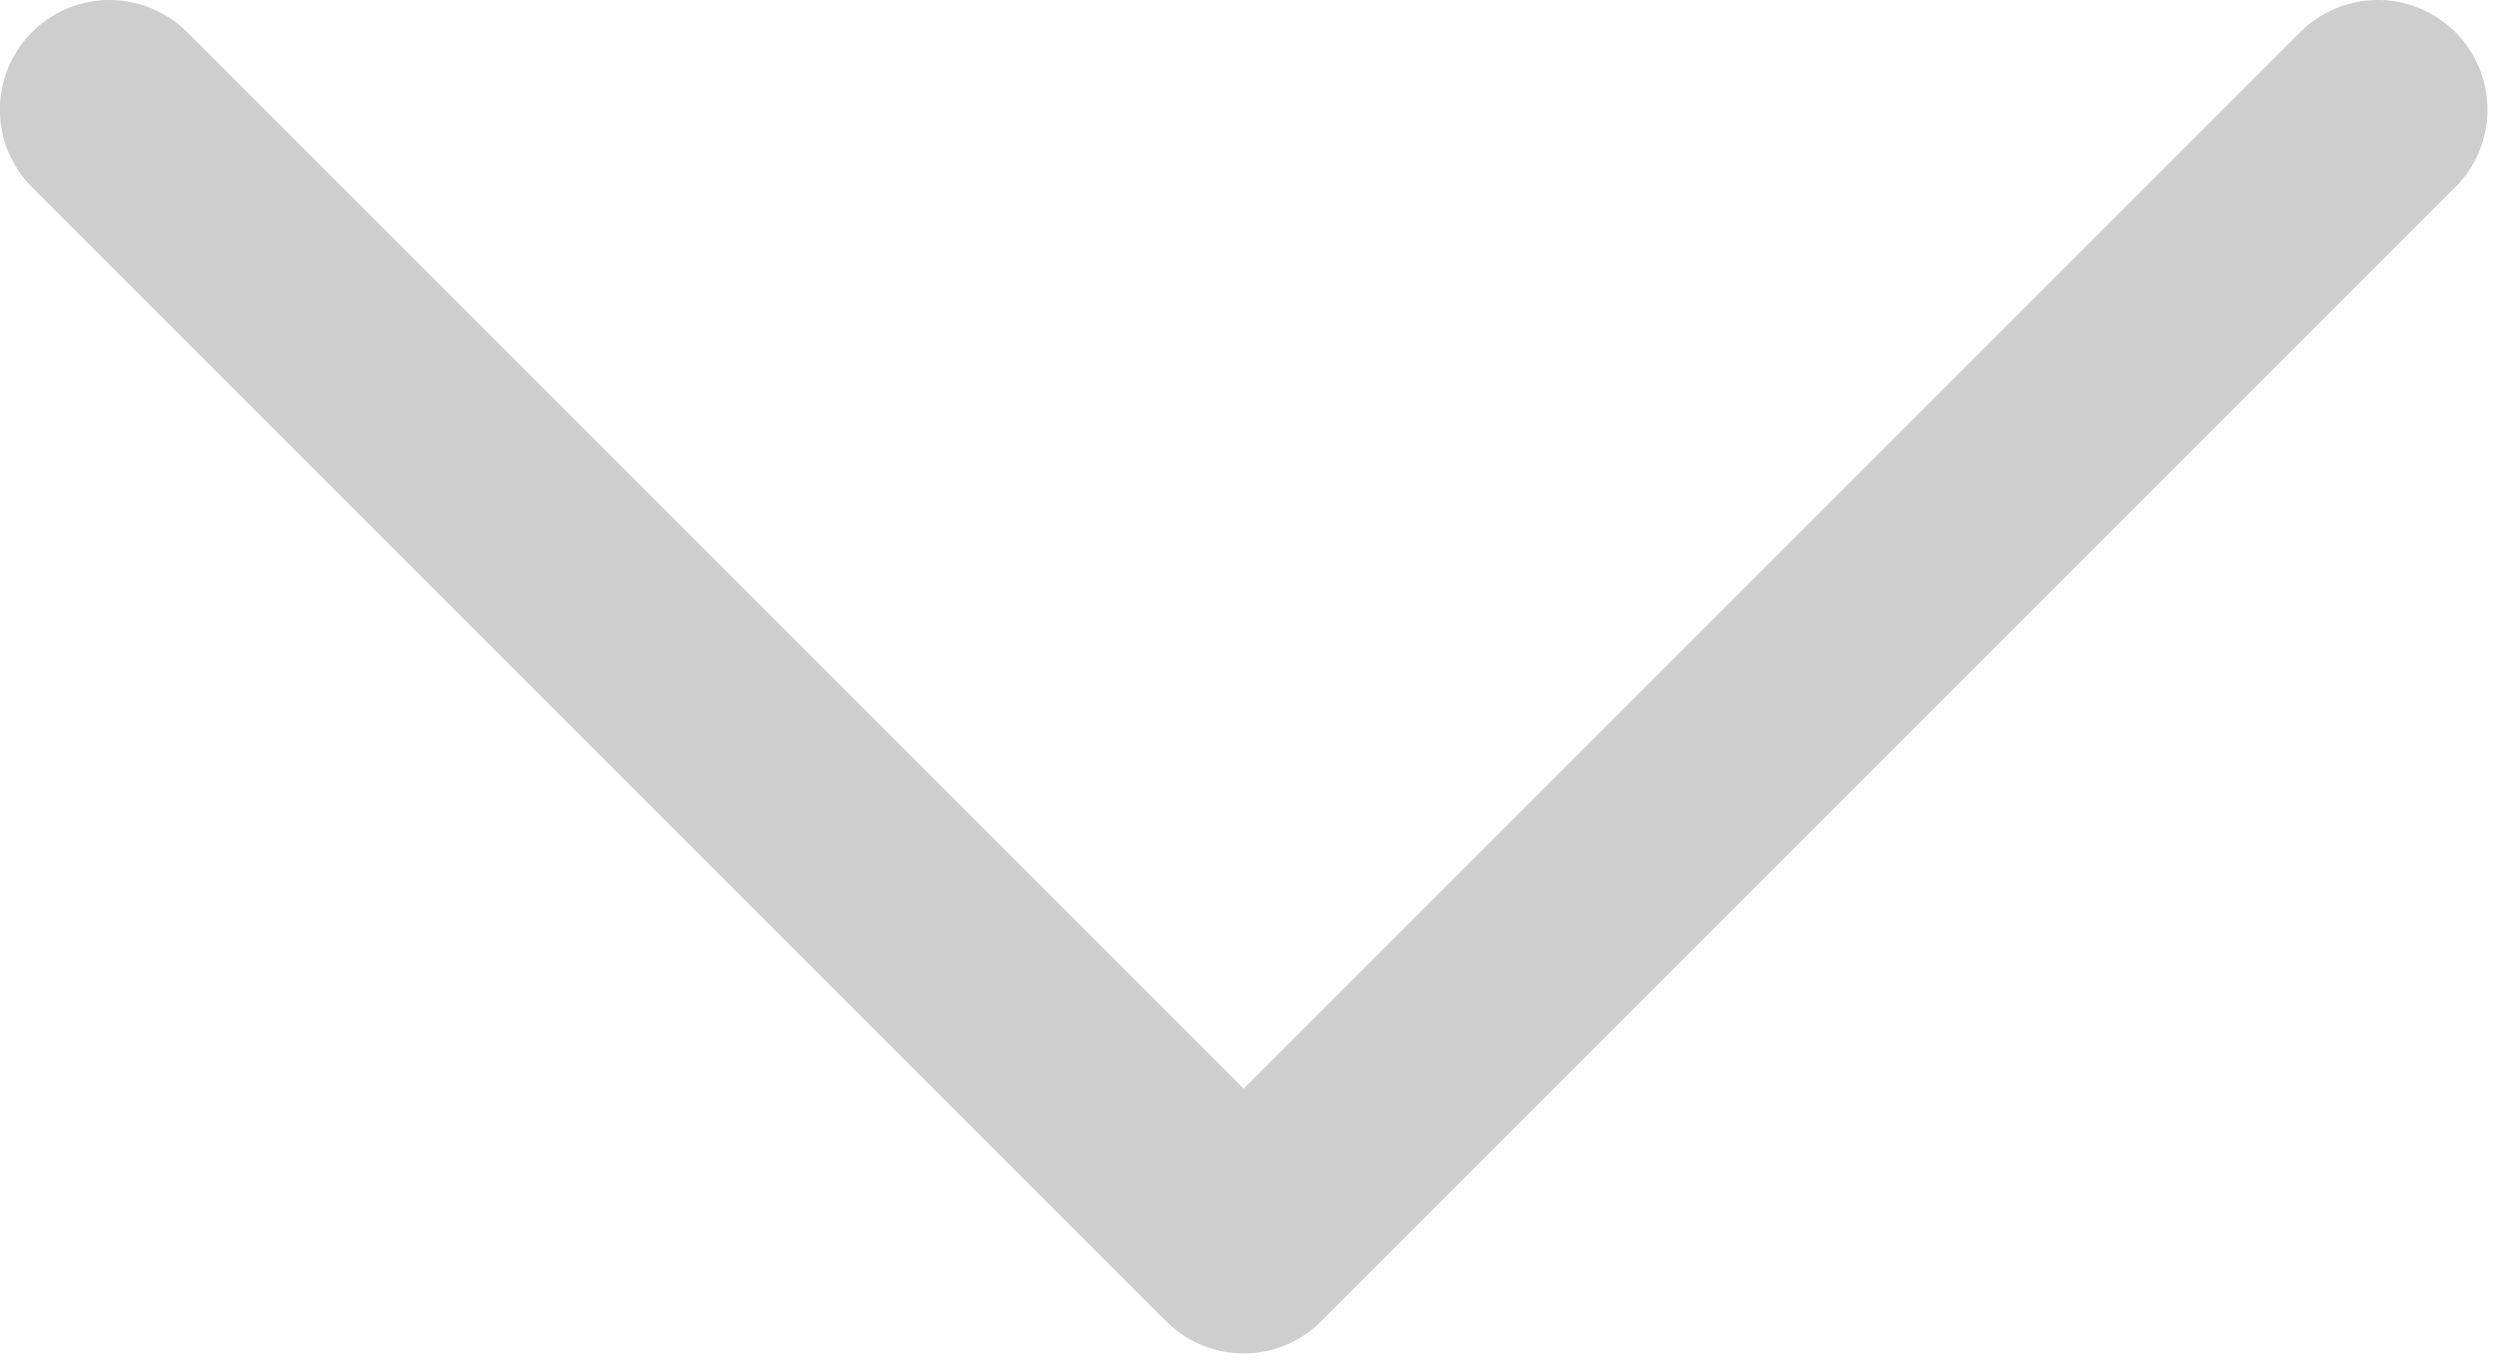
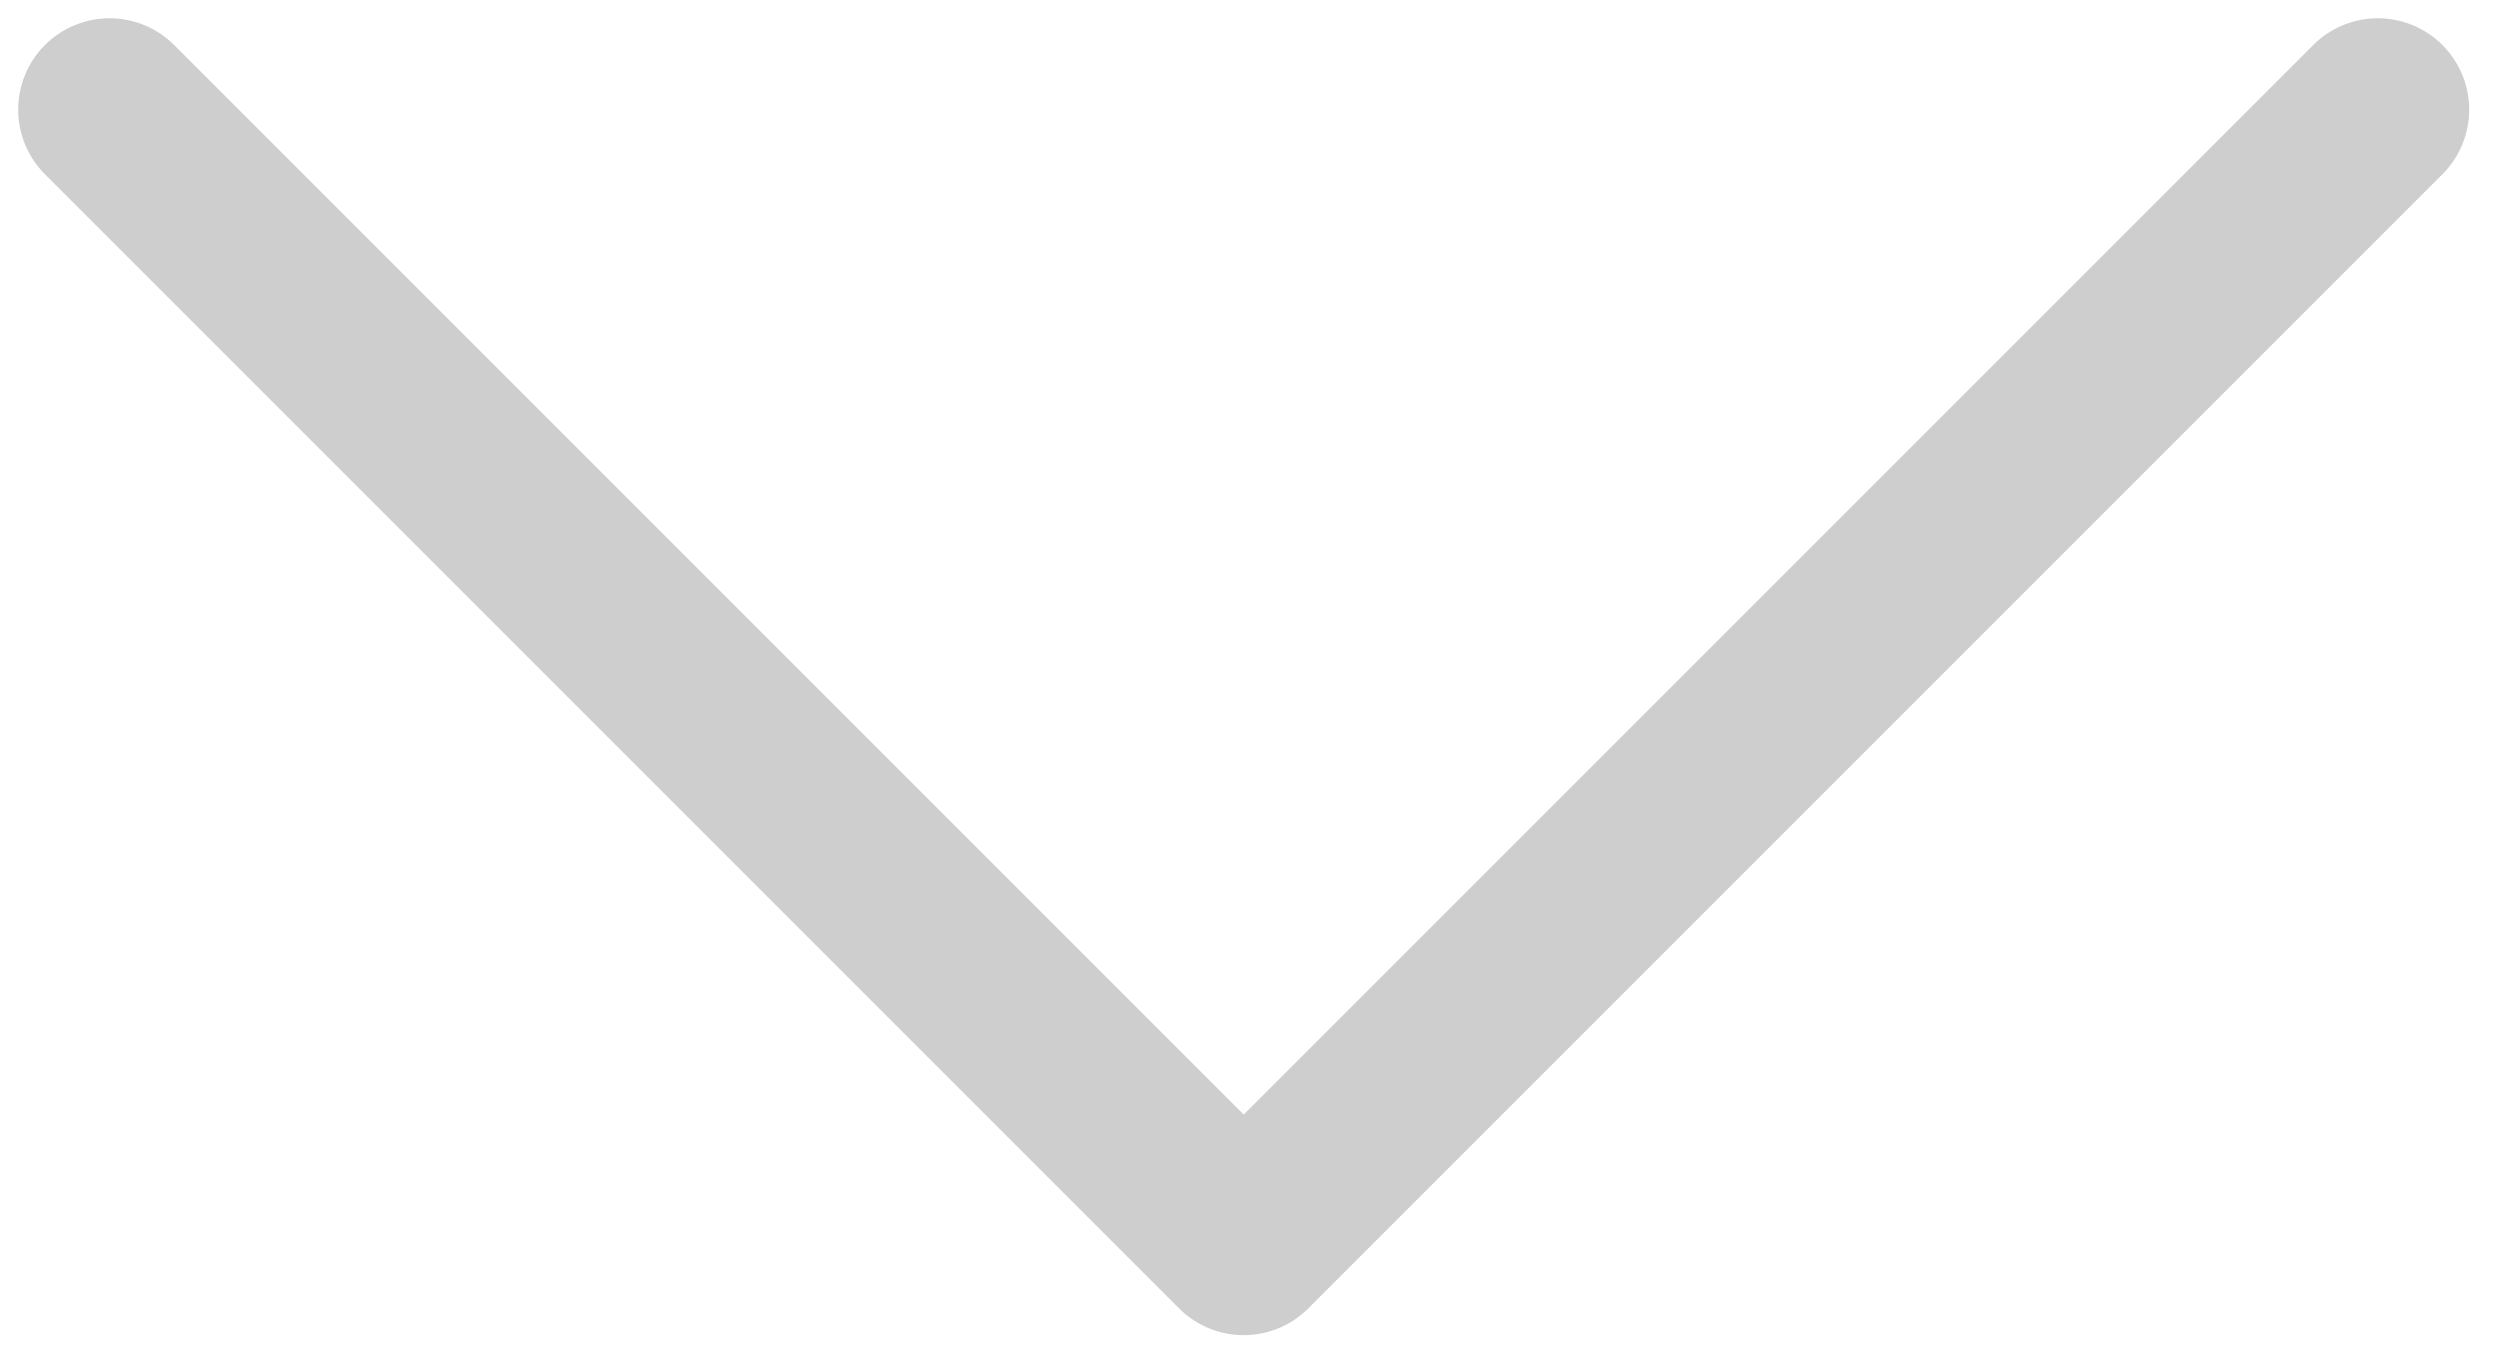
- <svg xmlns="http://www.w3.org/2000/svg" width="100%" height="100%" viewBox="0 0 114 62" version="1.1" xml:space="preserve" style="fill-rule:evenodd;clip-rule:evenodd;stroke-linecap:round;stroke-linejoin:round;stroke-miterlimit:10;">
+ <svg xmlns="http://www.w3.org/2000/svg" width="100%" height="100%" viewBox="0 0 114 62" version="1.1" style="fill-rule:evenodd;clip-rule:evenodd;stroke-linecap:round;stroke-linejoin:round;stroke-miterlimit:10;">
  <g transform="matrix(1,0,0,1,-32910.613,-6830.252)">
    <g transform="matrix(8.333333,0,0,8.333333,24000,0)">
      <g transform="matrix(1,0,0,1,1069.873,826.4362)">
-         <path d="M0,-6.206L6.206,0L12.412,-6.206" style="fill:none;fill-rule:nonzero;stroke:rgb(206,206,206);stroke-width:1.2px;" />
+         <path d="M0,-6.206L6.206,0L12.412,-6.206" style="fill:none;fill-rule:nonzero;stroke:rgb(206,206,206)" stroke-width="1" />
      </g>
    </g>
  </g>
</svg>
